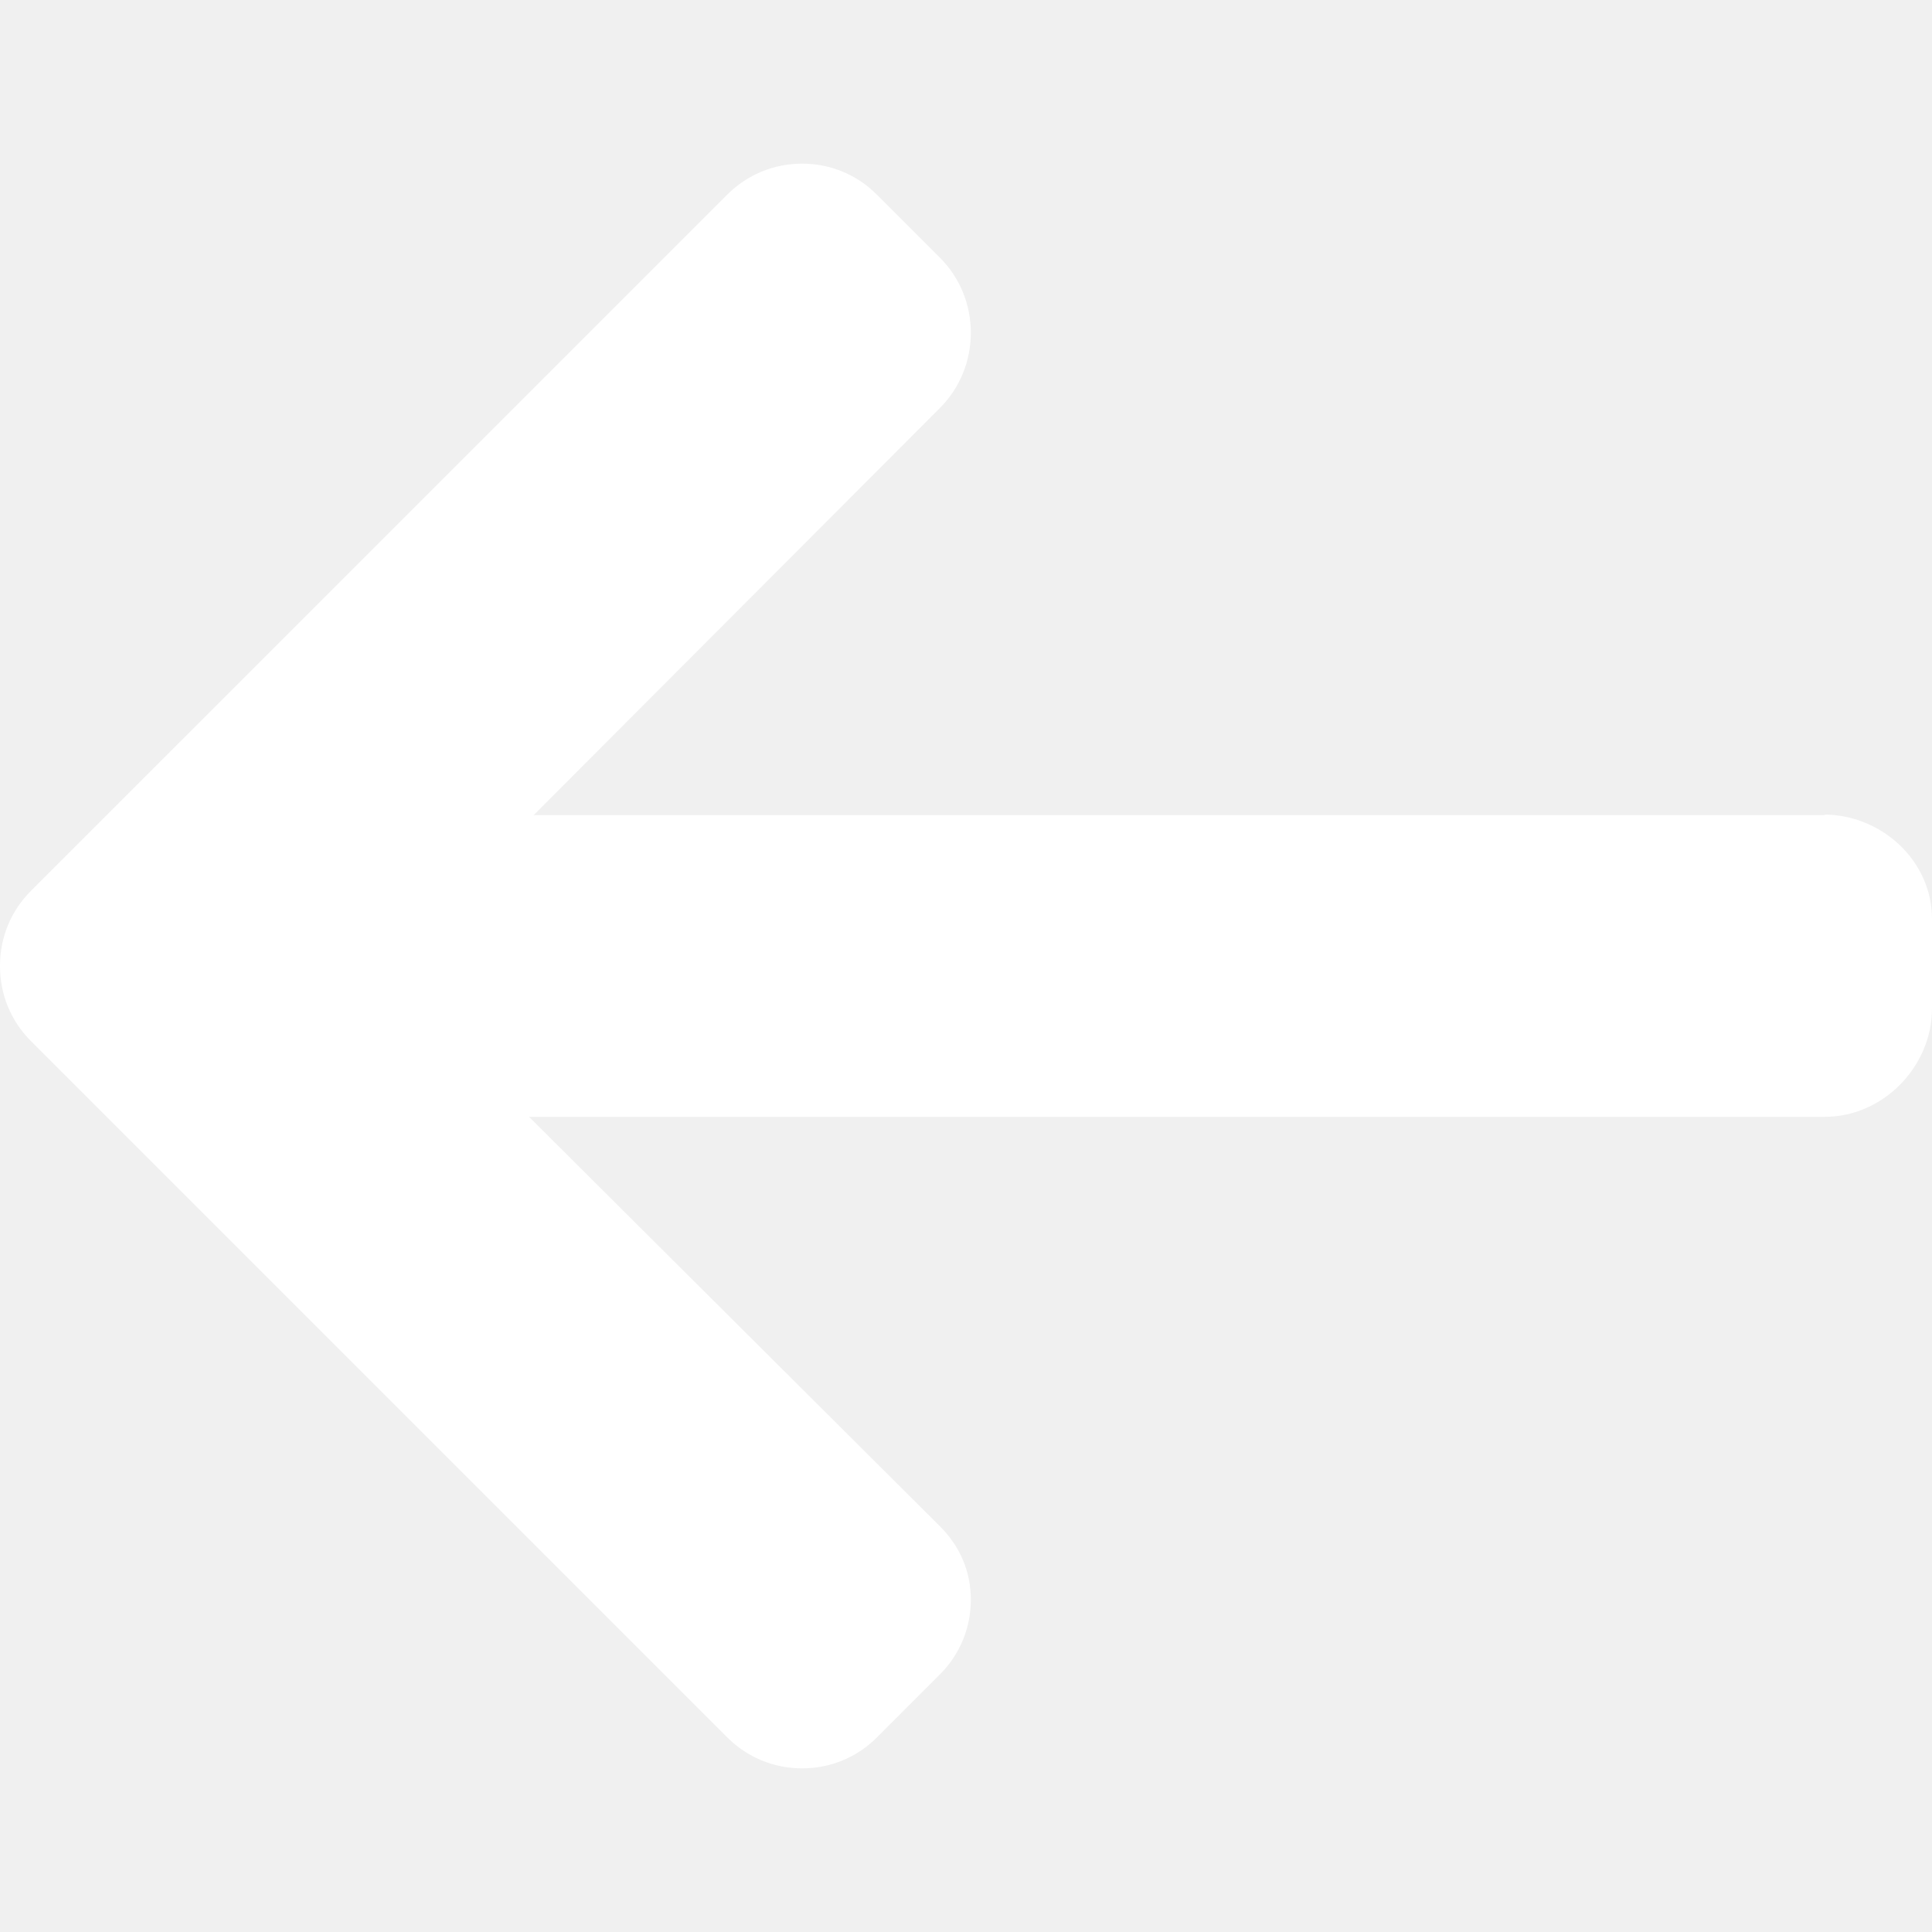
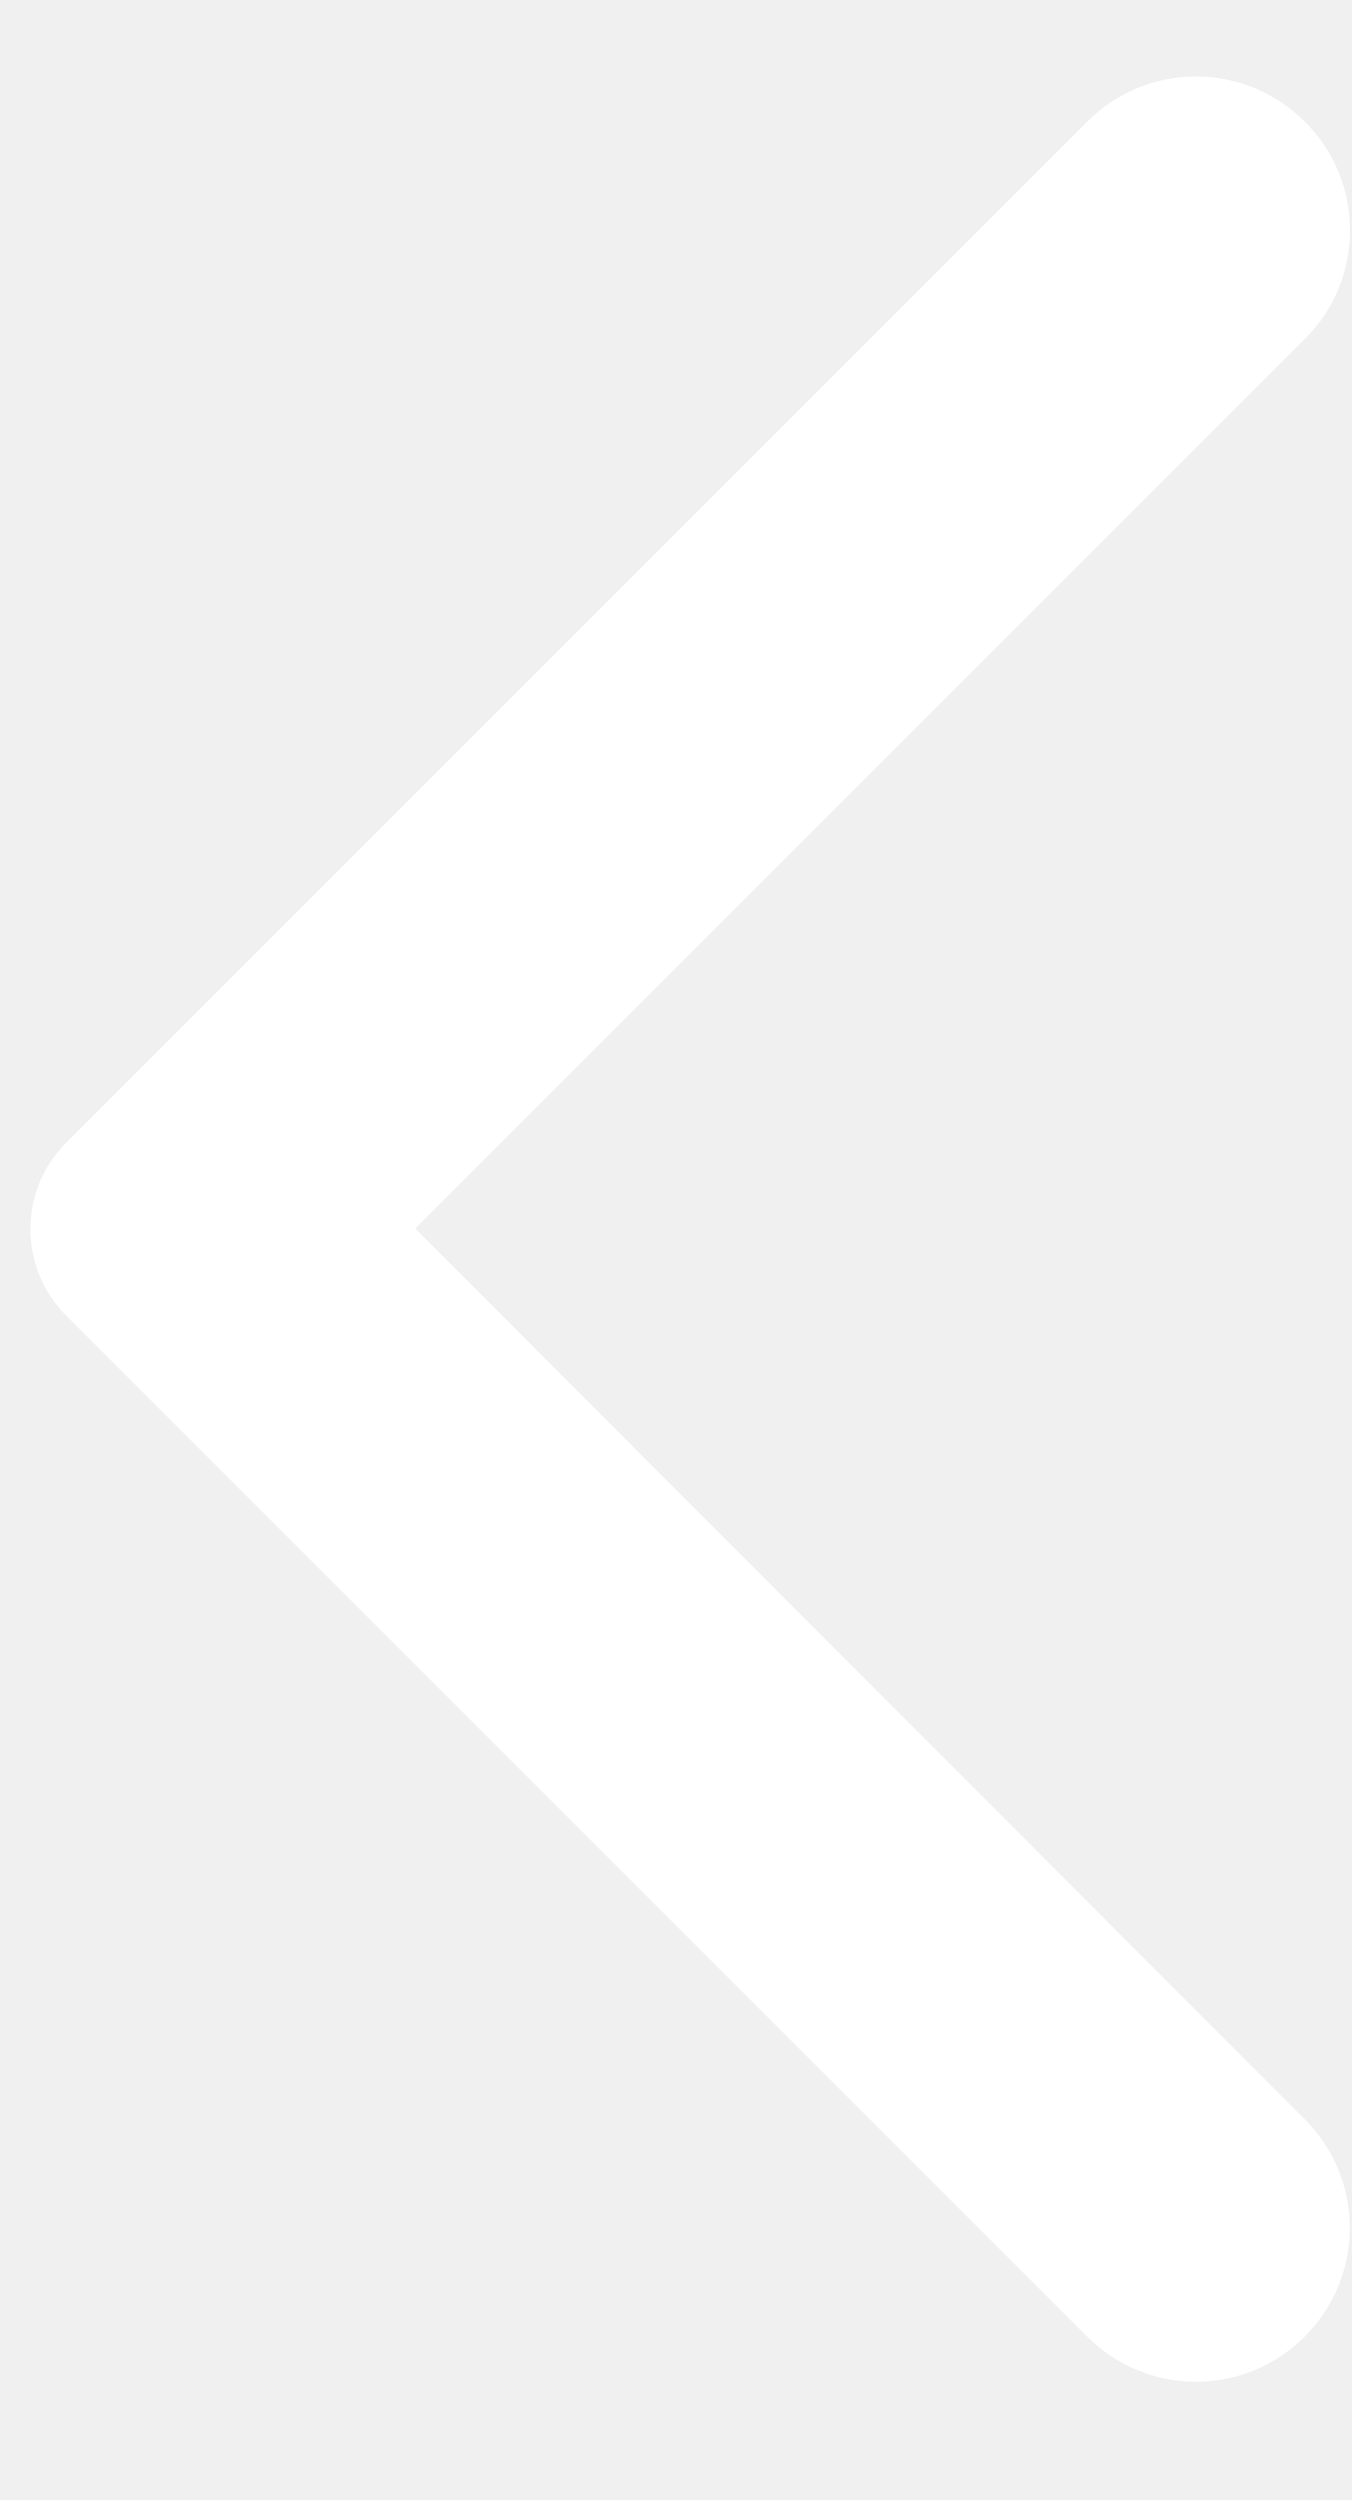
- <svg xmlns="http://www.w3.org/2000/svg" width="30" height="30" viewBox="0 0 30 30" fill="none">
+ <svg xmlns="http://www.w3.org/2000/svg" width="20" height="37" viewBox="0 0 20 37" fill="none">
  <g clip-path="url(#clip0)">
-     <path d="M28.314 12.648L28.36 12.658H8.286L14.597 6.333C14.905 6.024 15.075 5.606 15.075 5.167C15.075 4.728 14.905 4.313 14.597 4.003L13.614 3.021C13.306 2.712 12.894 2.541 12.456 2.541C12.017 2.541 11.605 2.711 11.296 3.019L0.478 13.836C0.168 14.146 -0.001 14.559 -0 14.998C-0.001 15.44 0.168 15.853 0.478 16.163L11.296 26.981C11.605 27.289 12.016 27.459 12.456 27.459C12.894 27.459 13.306 27.289 13.614 26.981L14.597 25.998C14.905 25.69 15.075 25.278 15.075 24.839C15.075 24.4 14.905 24.01 14.597 23.702L8.215 17.342H28.336C29.24 17.342 30 16.563 30 15.659V14.269C30 13.366 29.218 12.648 28.314 12.648Z" fill="white" />
+     <path fill-rule="evenodd" clip-rule="evenodd" d="M19.309 1.8C18.418 0.909 16.982 0.909 16.091 1.8L0.982 16.909C0.273 17.618 0.273 18.764 0.982 19.473L16.091 34.582C16.982 35.473 18.418 35.473 19.309 34.582C20.2 33.691 20.2 32.255 19.309 31.364L6.145 18.182L19.327 5C20.2 4.127 20.2 2.673 19.309 1.8Z" fill="white" />
  </g>
  <defs>
    <clipPath id="clip0">
-       <rect width="30" height="30" fill="white" />
+       <rect width="20" height="36.364" fill="white" />
    </clipPath>
  </defs>
</svg>
